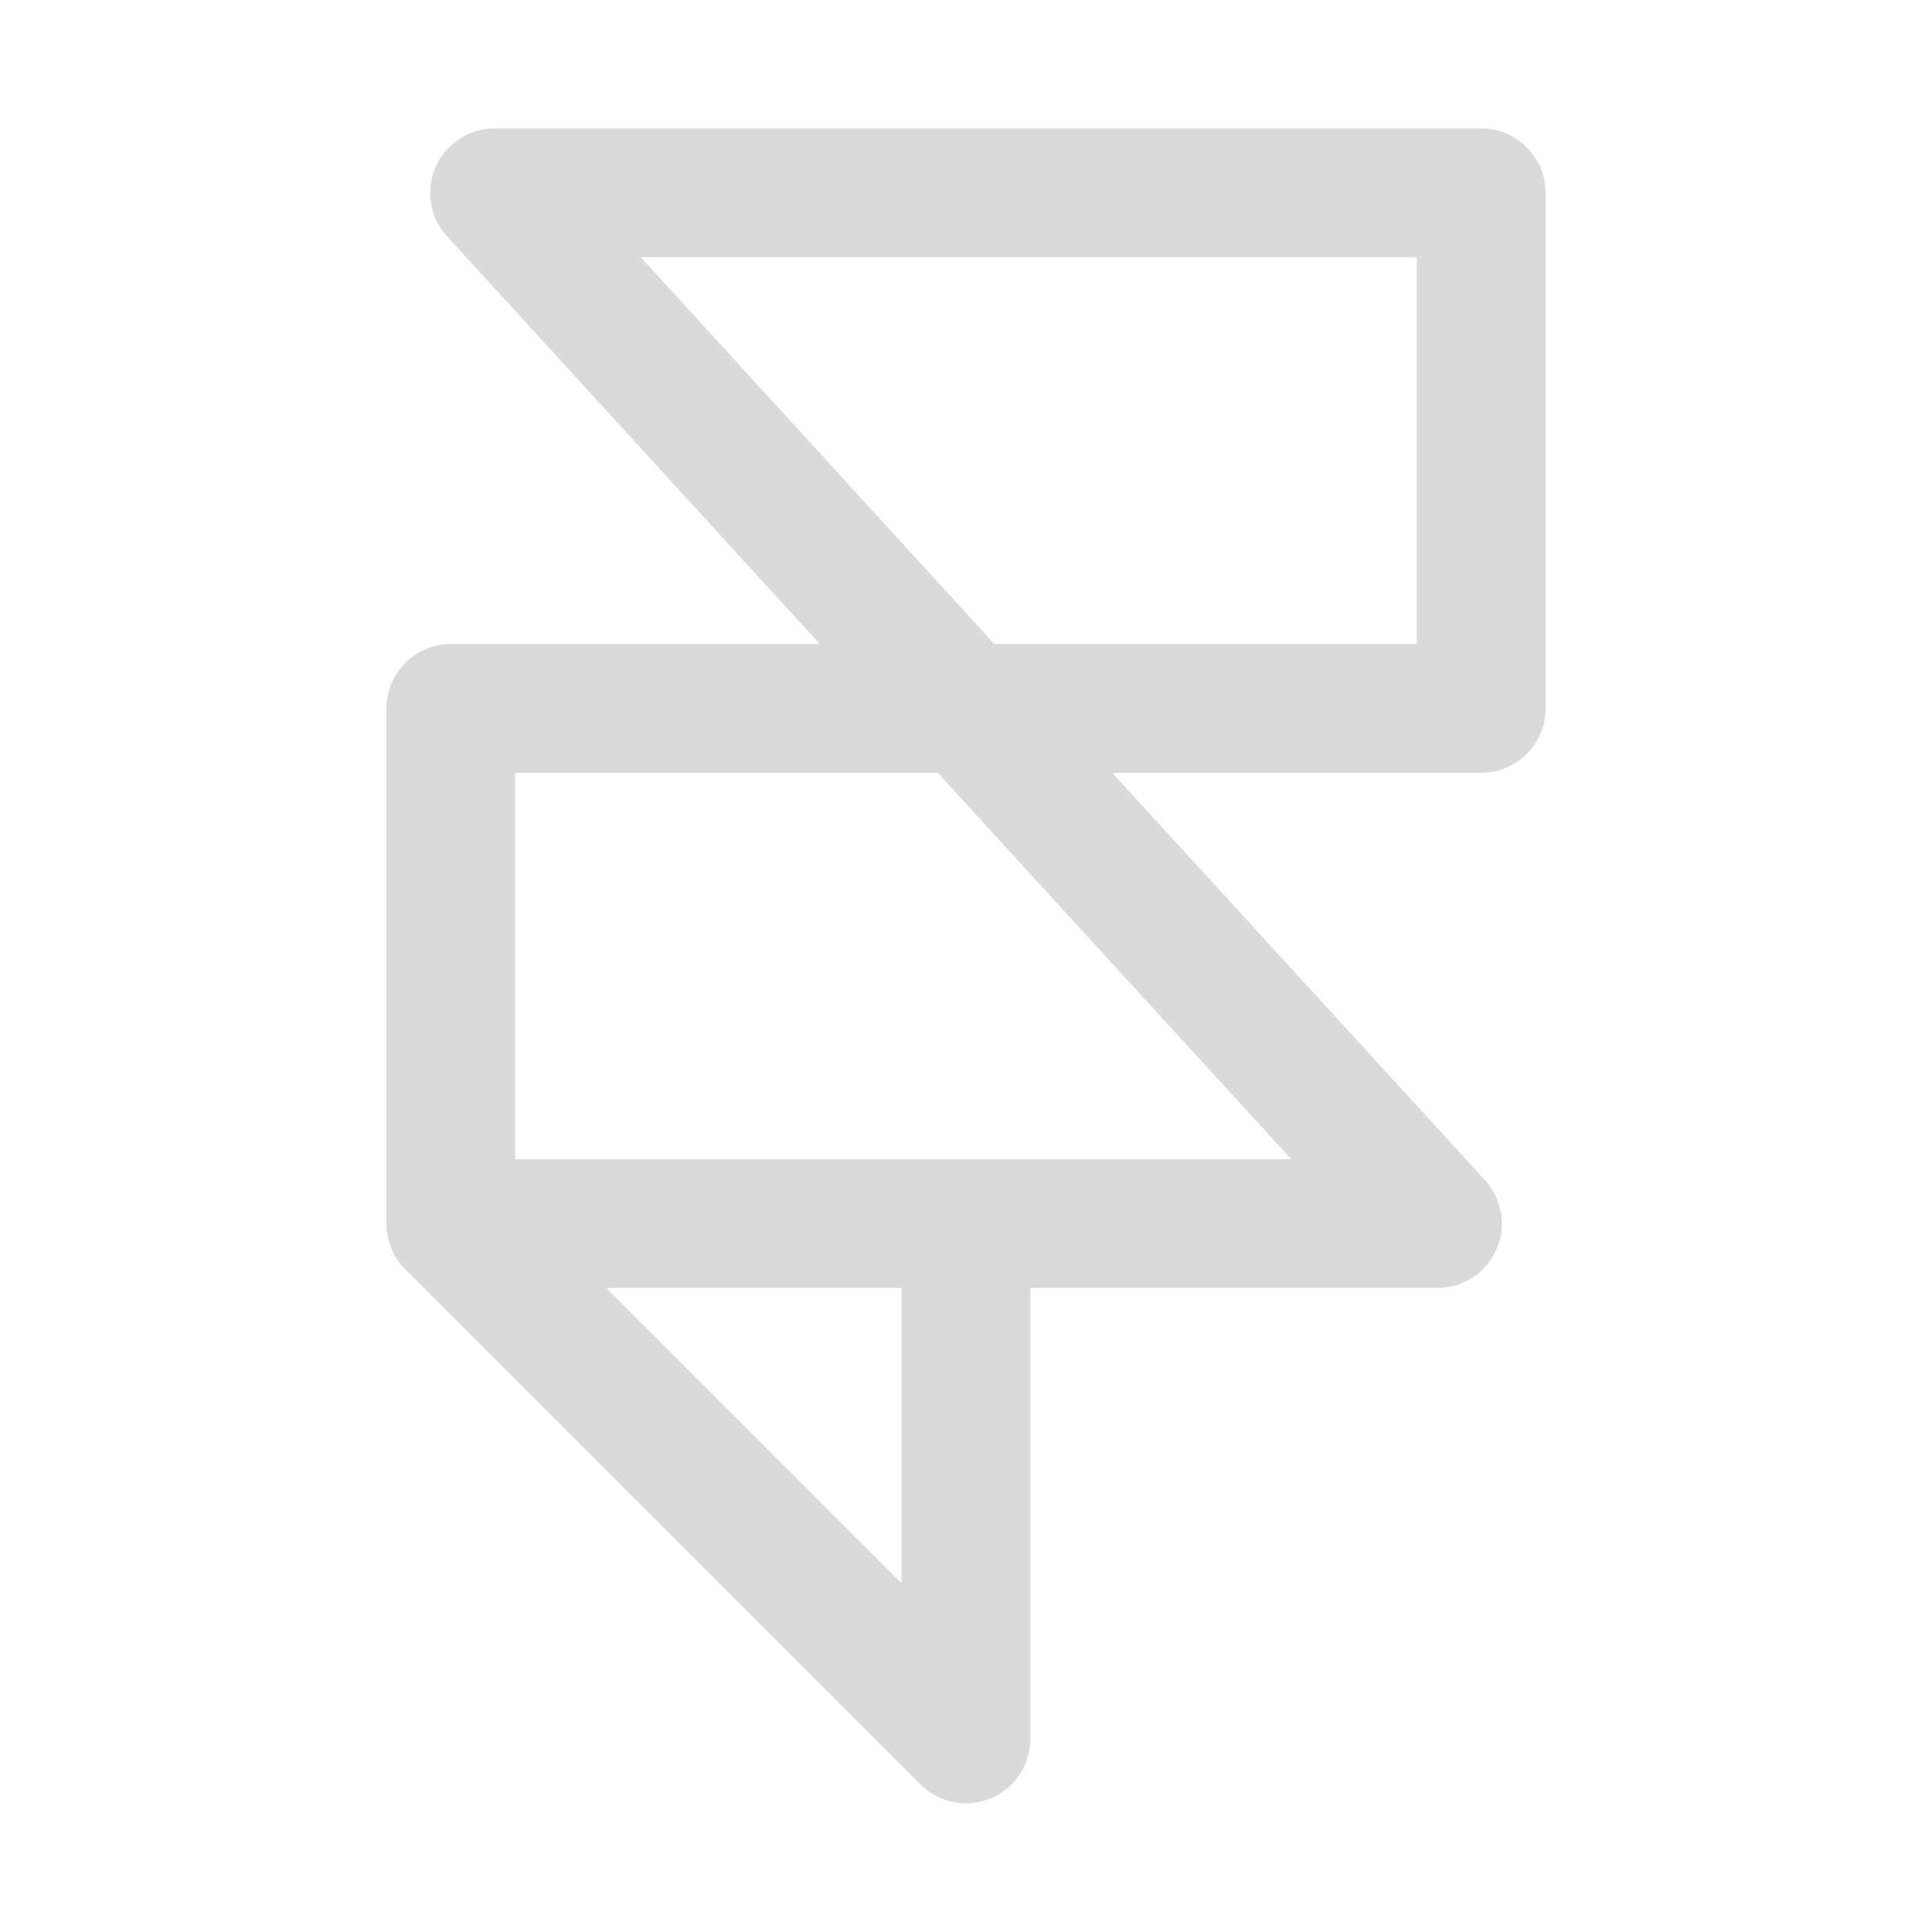
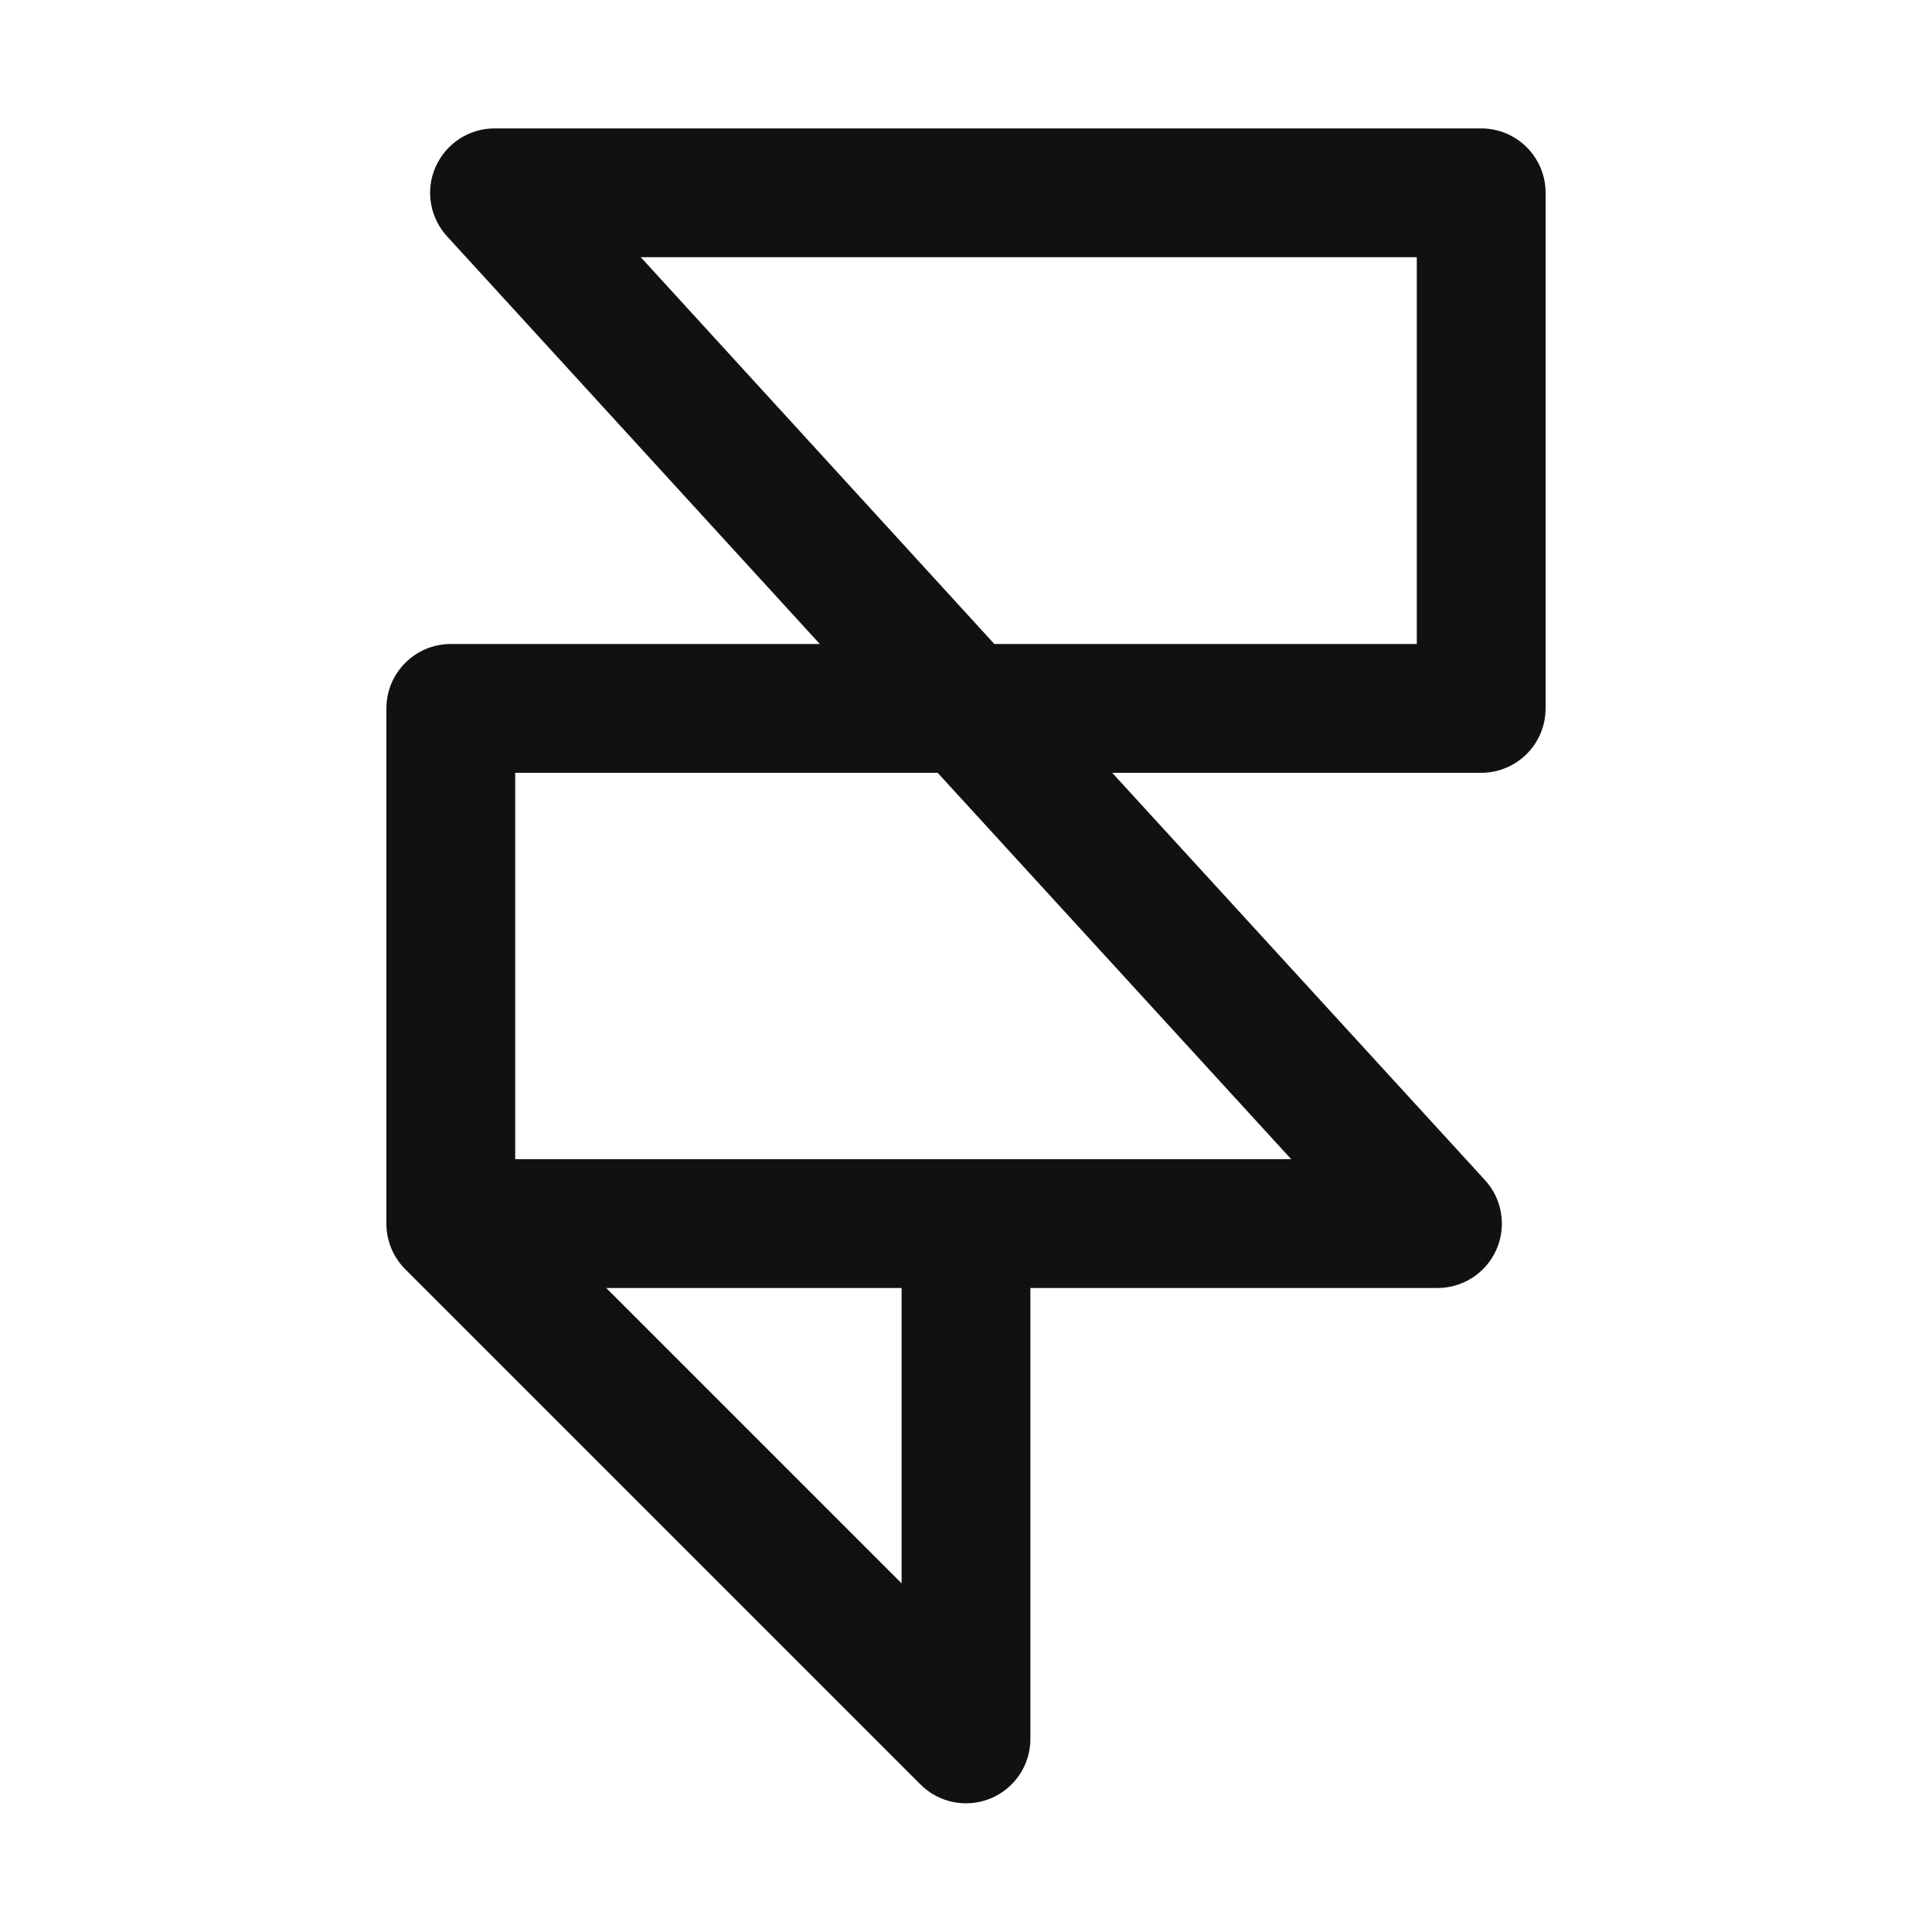
<svg xmlns="http://www.w3.org/2000/svg" fill="none" viewBox="0 0 15 15">
-   <path fill="#DADADA" fill-rule="evenodd" d="M3.382 1.296A.5.5 0 013.84.997h7.66a.5.5 0 01.5.5V5.5a.5.5 0 01-.5.5H8.635l2.894 3.162a.5.5 0 01-.369.838H8v3.5a.5.5 0 01-.854.354l-4-4A.5.5 0 013 9.5v-4a.5.5 0 01.5-.5h2.865L3.471 1.835a.5.5 0 01-.089-.54zM7.72 5L4.975 1.997H11V5H7.72zm-.44 1H4v3h6.025L7.28 6zm-2.573 4L7 12.293V10H4.707z" clip-rule="evenodd" />
+   <path fill="#111111" fill-rule="evenodd" d="M3.382 1.296A.5.5 0 013.84.997h7.66a.5.5 0 01.5.5V5.5a.5.5 0 01-.5.5H8.635l2.894 3.162a.5.5 0 01-.369.838H8v3.5a.5.5 0 01-.854.354l-4-4A.5.5 0 013 9.5v-4a.5.5 0 01.5-.5h2.865L3.471 1.835a.5.5 0 01-.089-.54zM7.72 5L4.975 1.997H11V5H7.72zm-.44 1H4v3h6.025L7.28 6zm-2.573 4L7 12.293V10H4.707z" clip-rule="evenodd" />
</svg>
